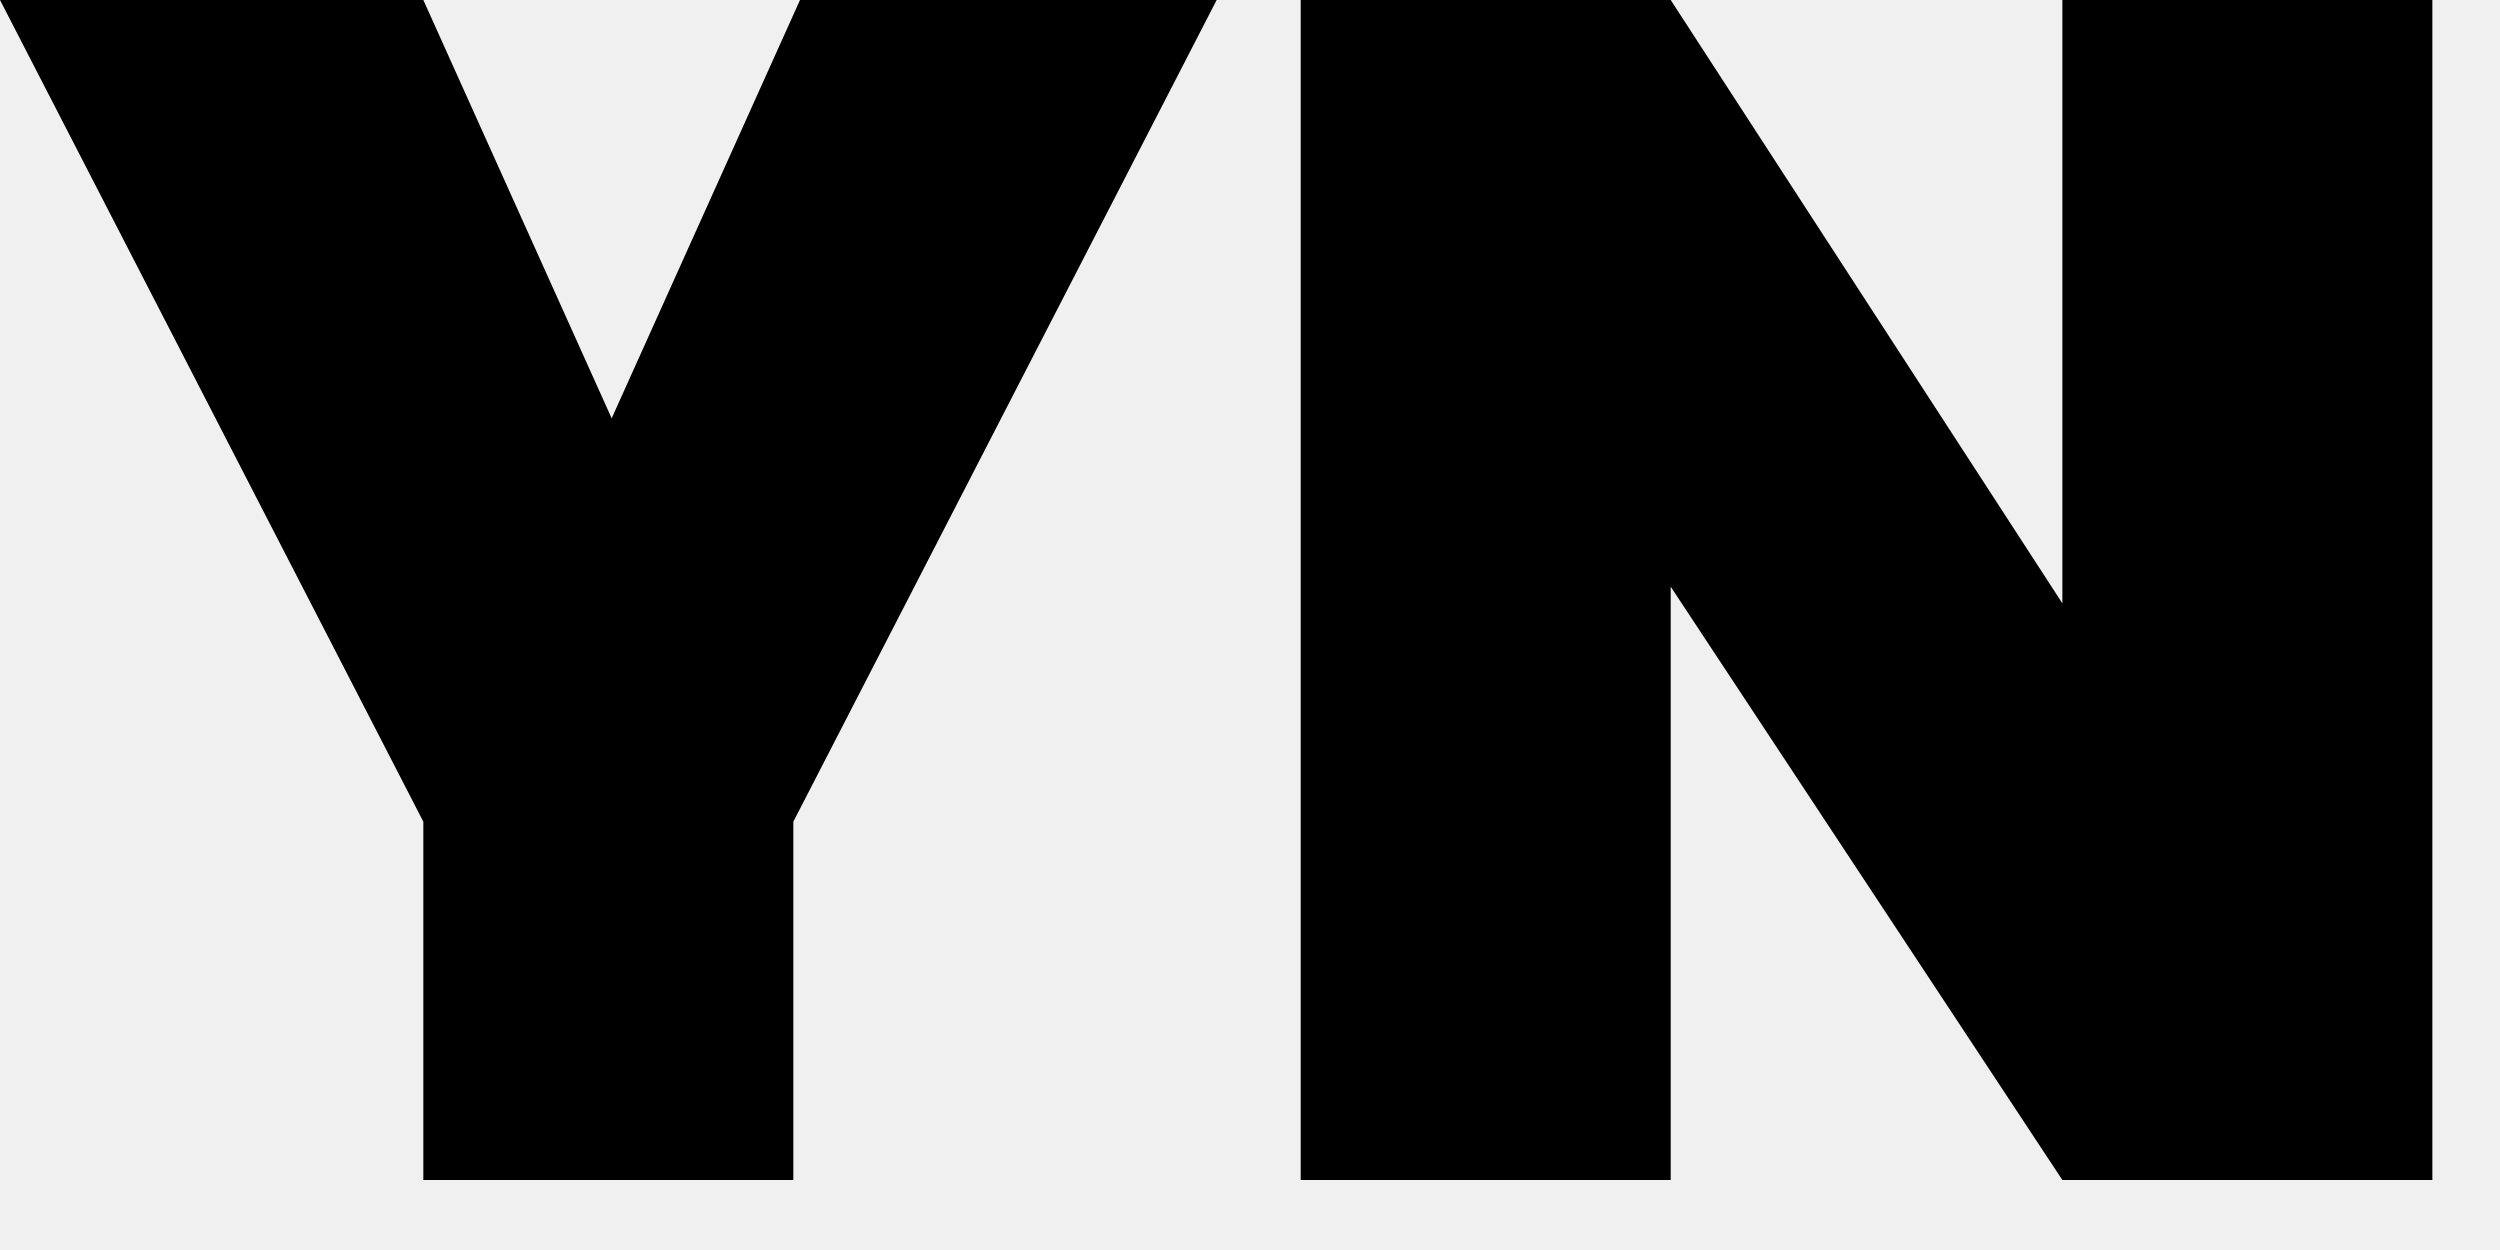
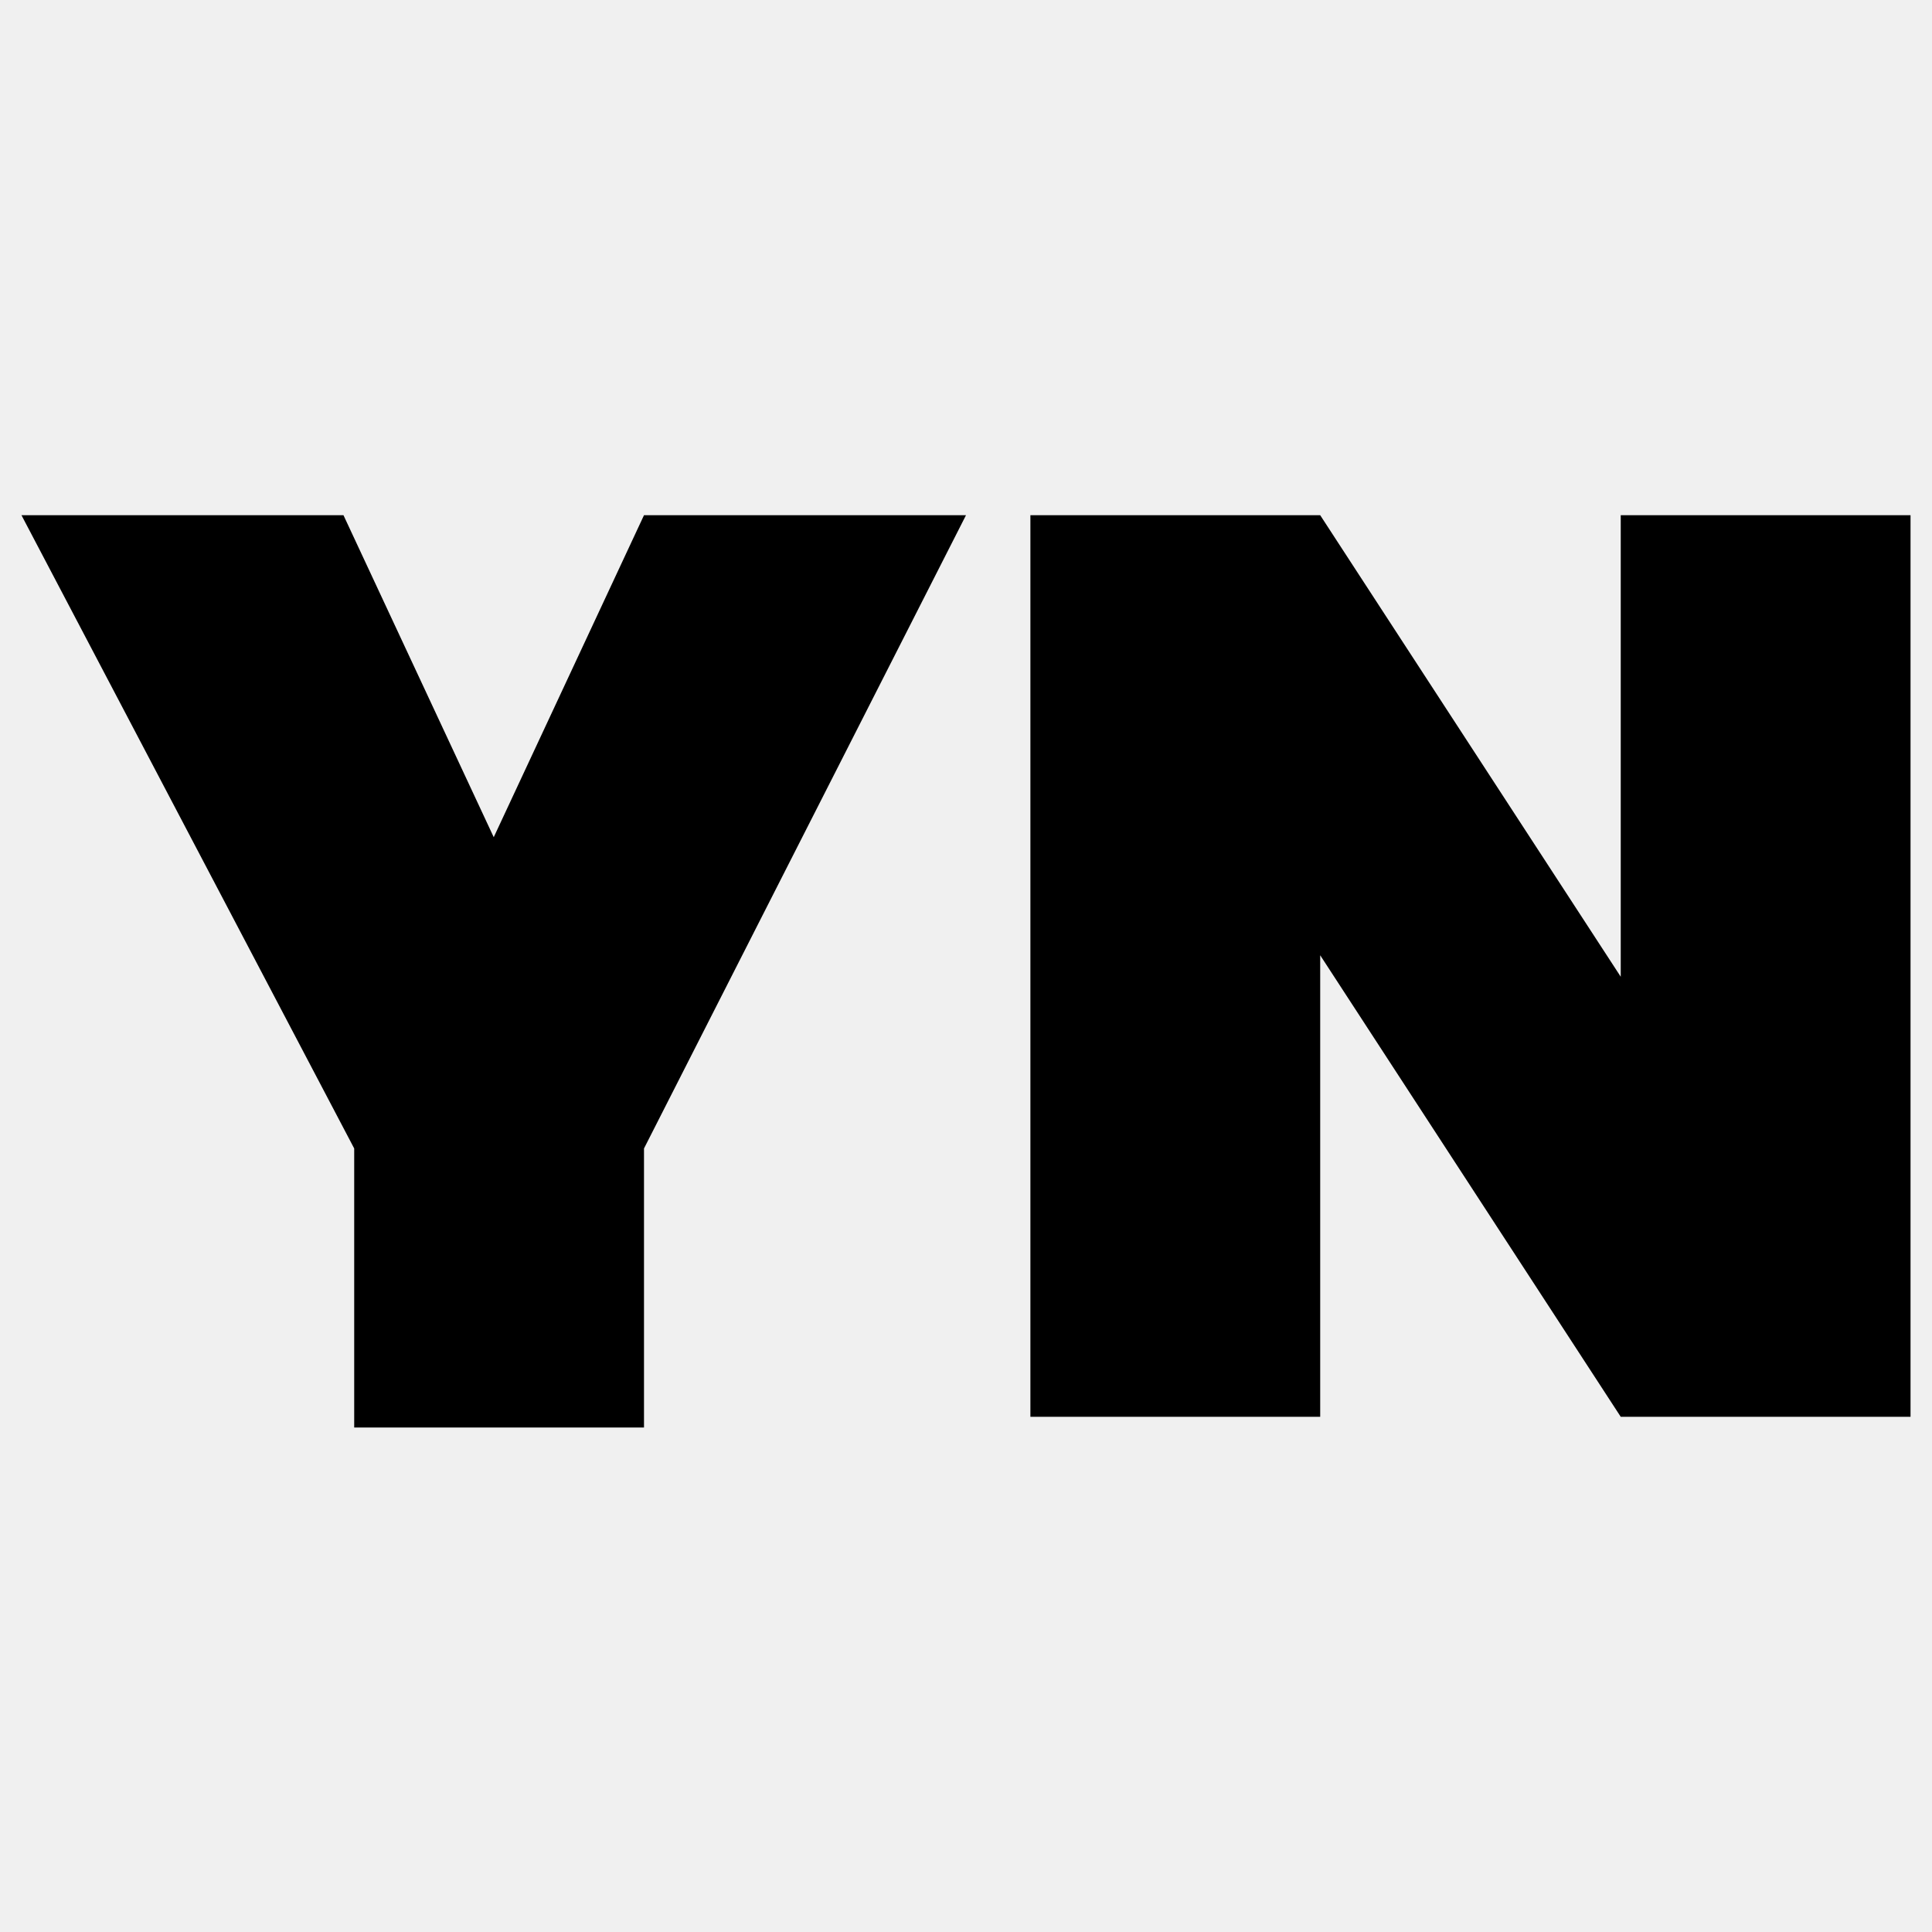
- <svg xmlns="http://www.w3.org/2000/svg" width="18" height="9" viewBox="0 0 18 9" fill="none">
-   <style>
+ <svg width="18" height="18" viewBox="0 0 18 18">
+   <defs>
+     <style>
    .path {
      fill: black;

    }

    @media (prefers-color-scheme: dark){
    .path {
      fill: white;
    }
  }
-   </style>
+     </style>
+   </defs>
  <g class="path">
-     <path d="M17.513 8.496H14.849L12.029 4.224V8.496H9.365V0H12.029L14.849 4.344V0H17.513V8.496Z" />
-     <path d="M8.76 0L5.712 5.916V8.496H3.048V5.916L0 0H3.048L4.404 3.012L5.76 0H8.76Z" />
+     <path class="st0" d="M17.8,13.2h-2.7l-2.8-4.3v4.3h-2.7V4.8h2.7l2.8,4.3v-4.3h2.7v8.5Z" />
+     <path class="st0" d="M9,4.8l-3,5.9v2.6h-2.7v-2.6L.2,4.8h3l1.4,3,1.4-3h3Z" />
  </g>
</svg>
